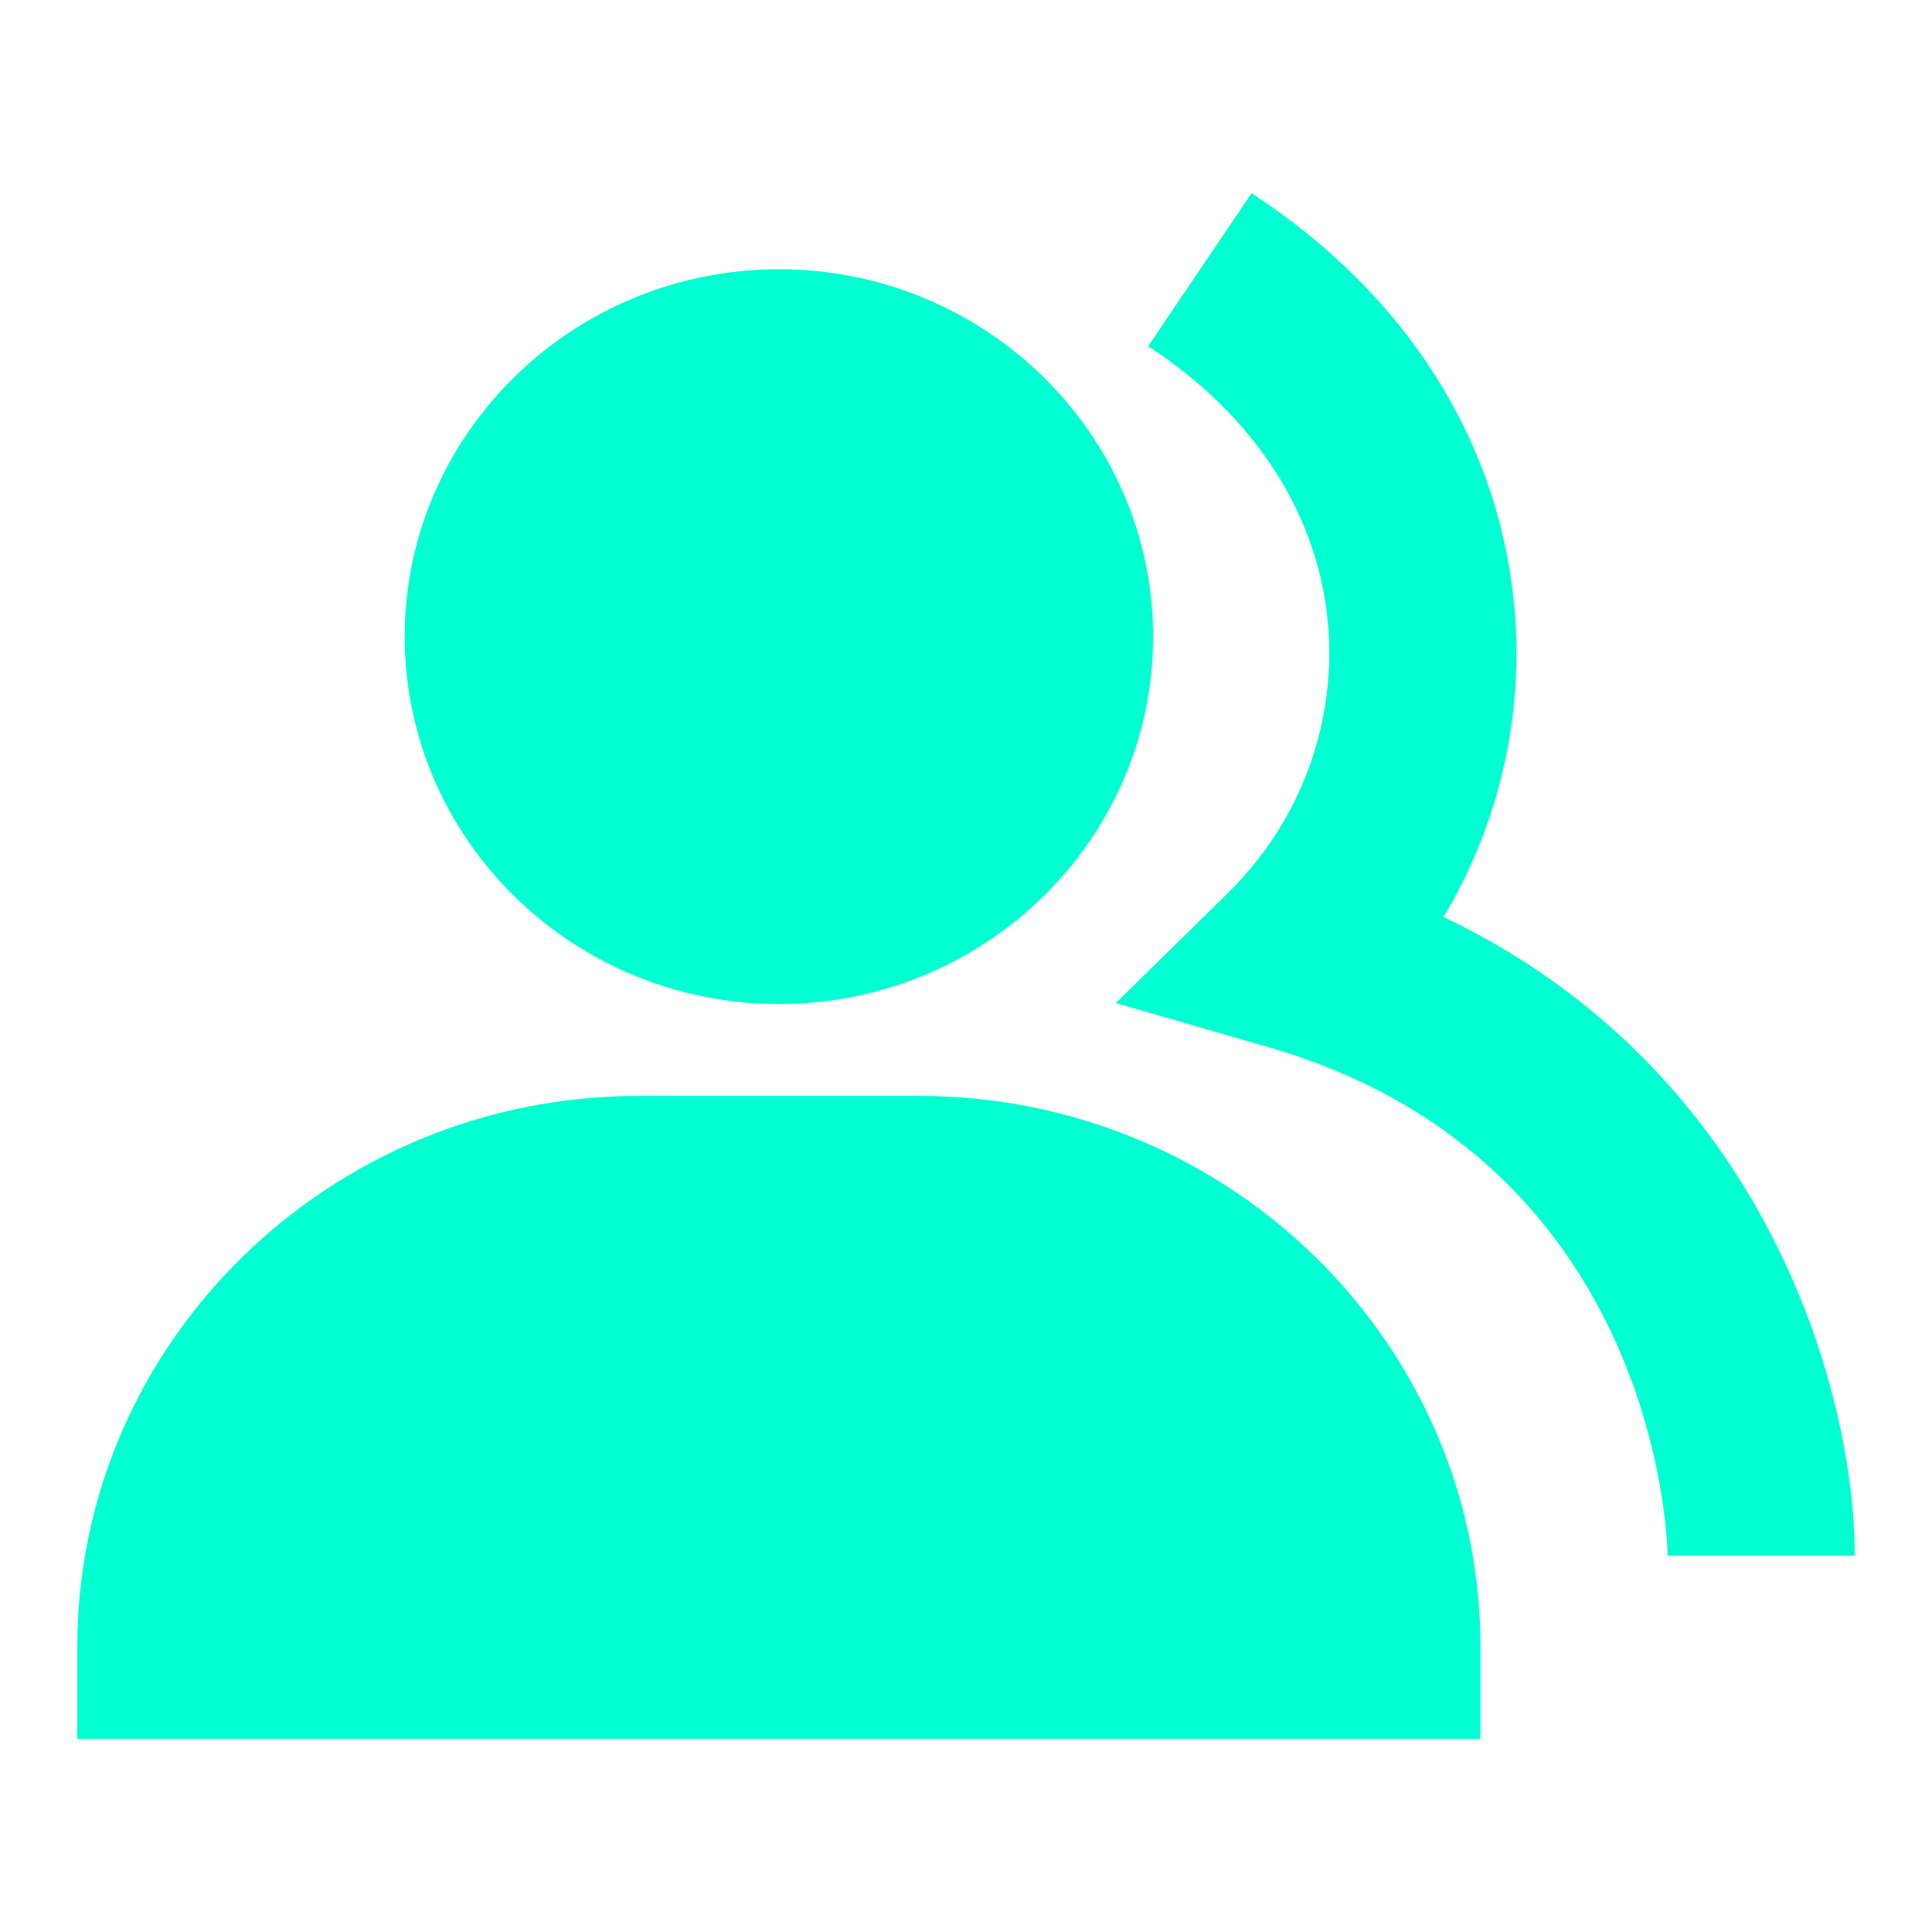
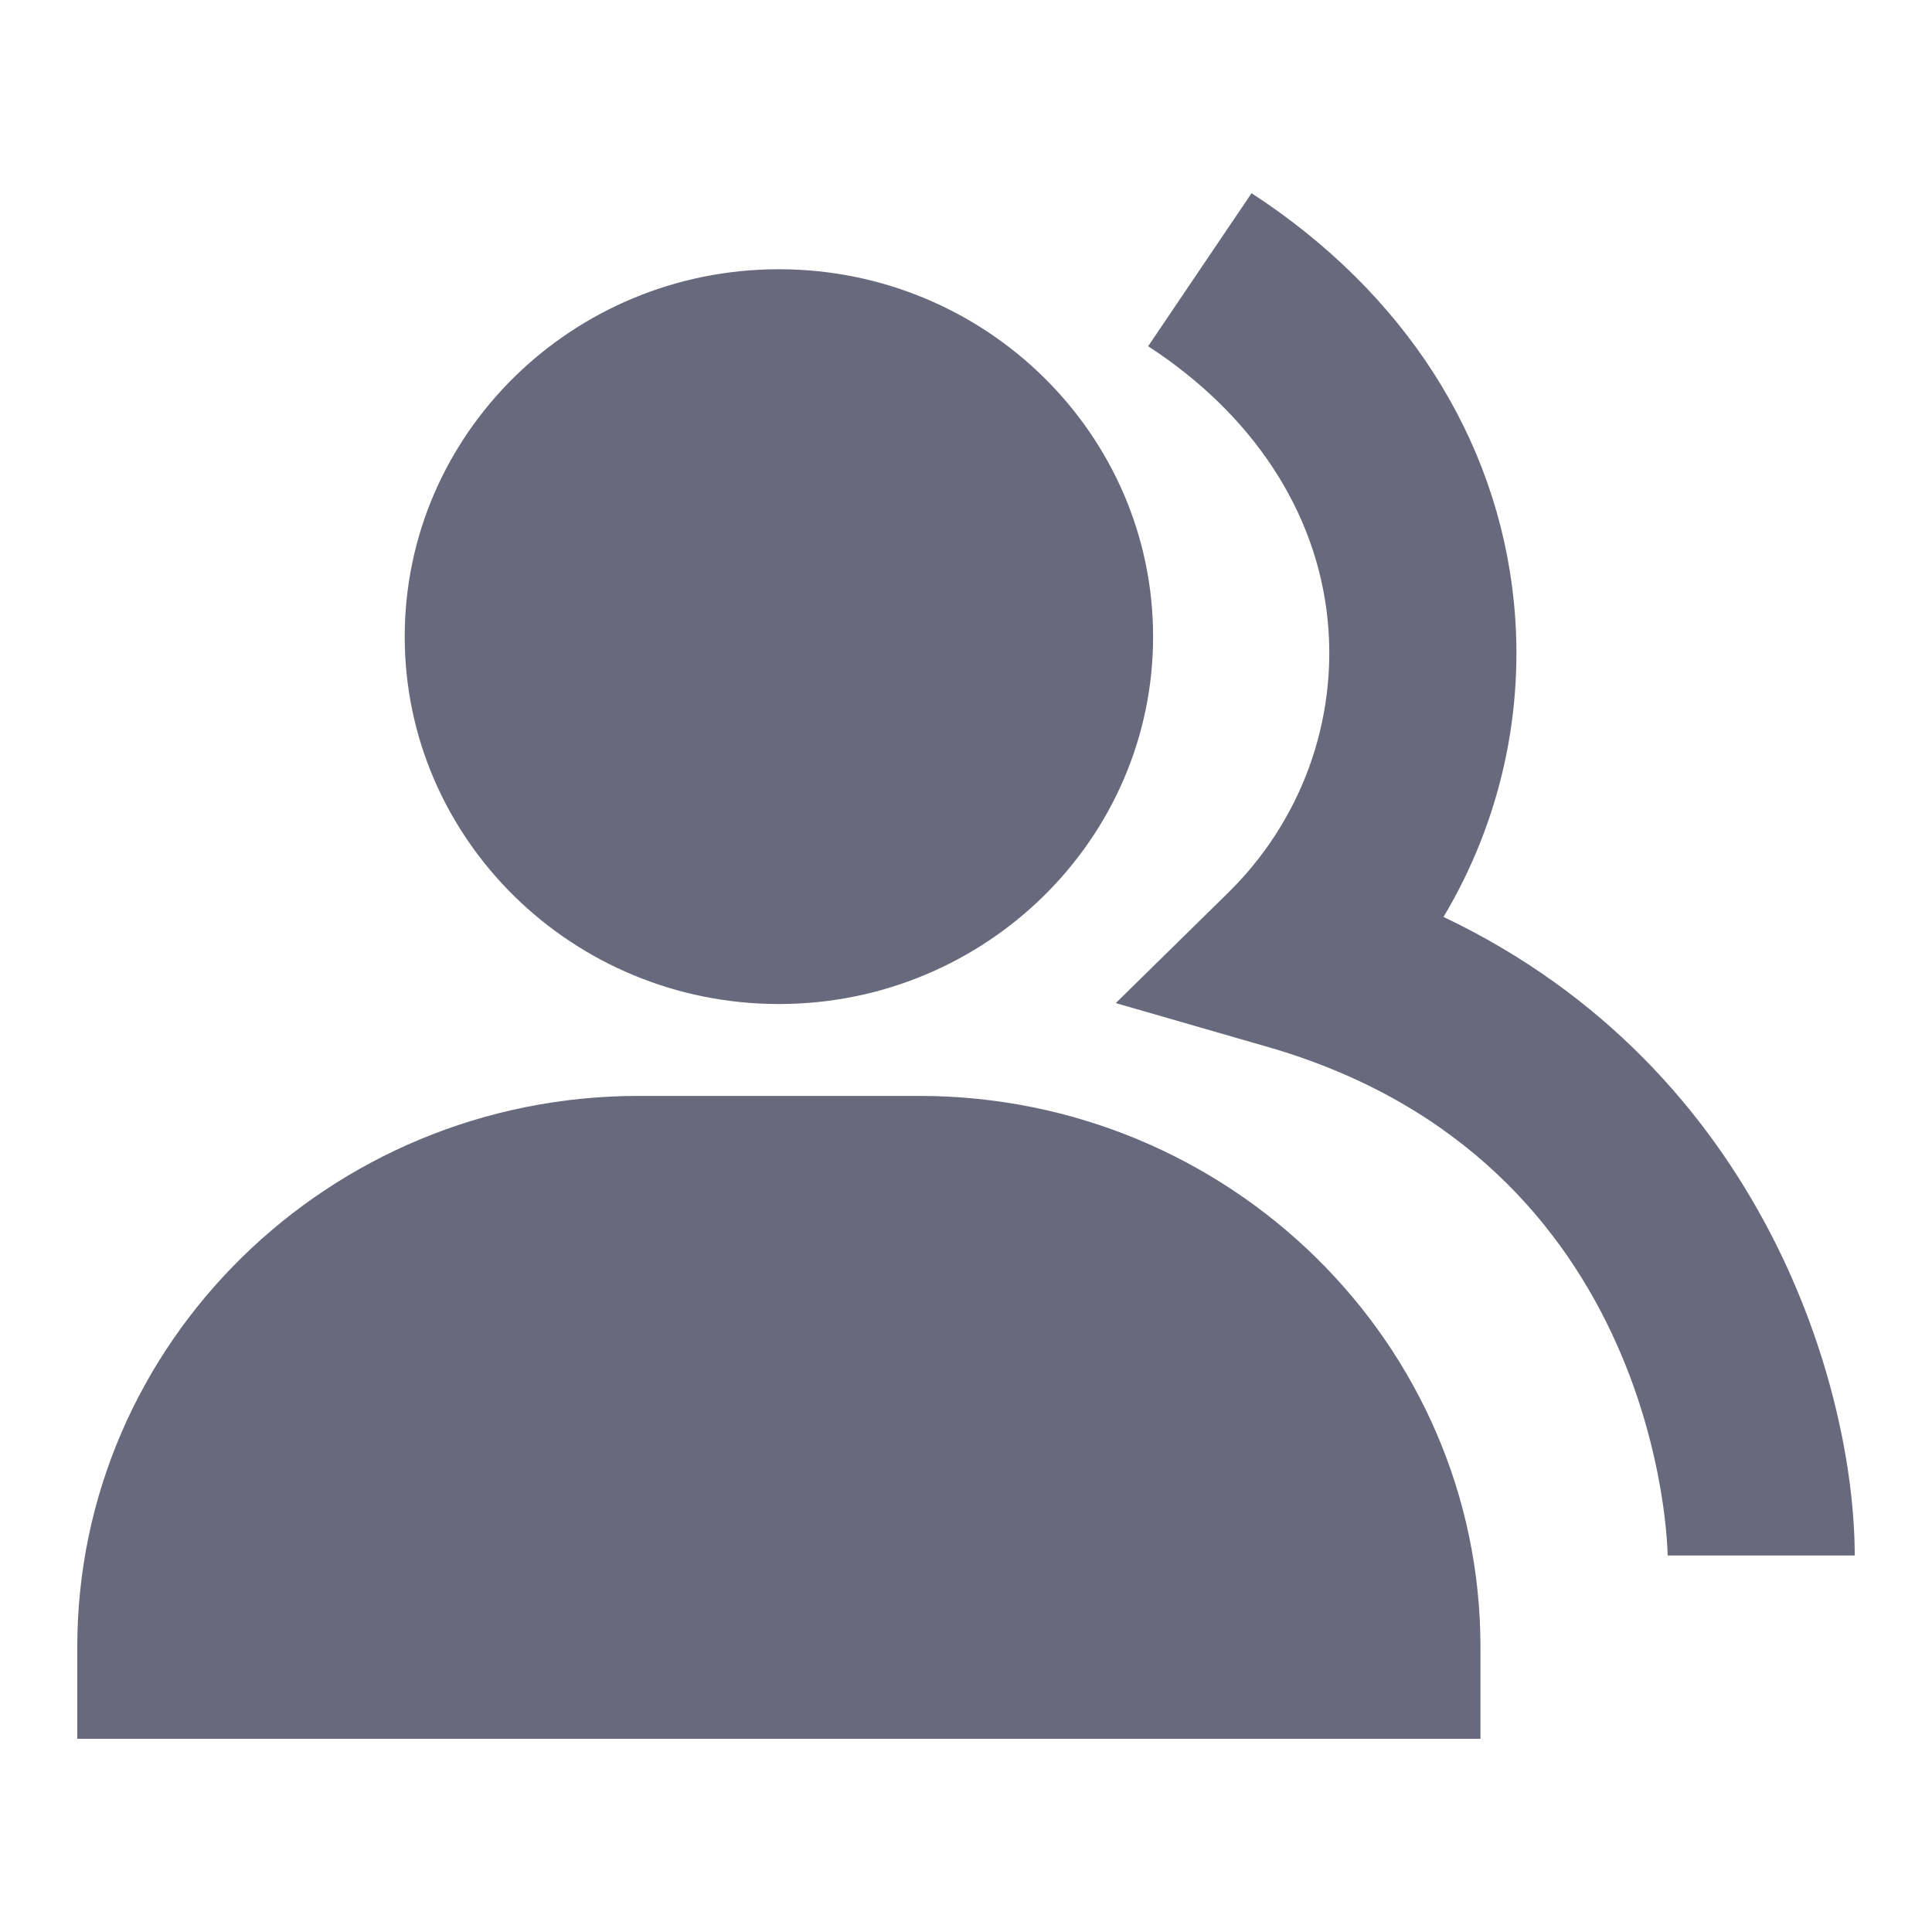
<svg xmlns="http://www.w3.org/2000/svg" width="25" height="25" viewBox="0 0 25 25" fill="none">
-   <path d="M10.079 12.992C12.749 12.992 14.921 10.86 14.921 8.238C14.921 5.616 12.749 3.484 10.079 3.484C7.408 3.484 5.237 5.616 5.237 8.238C5.237 10.86 7.408 12.992 10.079 12.992ZM11.894 14.181H8.263C4.257 14.181 1 17.379 1 21.312V22.5H19.157V21.312C19.157 17.379 15.9 14.181 11.894 14.181Z" fill="#00FFD1" />
-   <path d="M18.679 11.865C19.416 10.632 19.734 9.2 19.588 7.777C19.371 5.657 18.165 3.782 16.195 2.5L14.857 4.48C16.212 5.362 17.036 6.618 17.179 8.015C17.245 8.664 17.162 9.319 16.938 9.933C16.713 10.547 16.352 11.104 15.881 11.563L14.438 12.98L16.397 13.545C21.52 15.018 21.579 20.076 21.579 20.128H24C24 18.001 22.843 13.847 18.679 11.865Z" fill="#00FFD1" />
+   <path d="M10.079 12.992C12.749 12.992 14.921 10.86 14.921 8.238C14.921 5.616 12.749 3.484 10.079 3.484C7.408 3.484 5.237 5.616 5.237 8.238C5.237 10.86 7.408 12.992 10.079 12.992ZM11.894 14.181H8.263C4.257 14.181 1 17.379 1 21.312V22.5H19.157V21.312C19.157 17.379 15.9 14.181 11.894 14.181Z" fill="#69697D" />
+   <path d="M18.679 11.865C19.416 10.632 19.734 9.2 19.588 7.777C19.371 5.657 18.165 3.782 16.195 2.5L14.857 4.48C16.212 5.362 17.036 6.618 17.179 8.015C17.245 8.664 17.162 9.319 16.938 9.933C16.713 10.547 16.352 11.104 15.881 11.563L14.438 12.98L16.397 13.545C21.52 15.018 21.579 20.076 21.579 20.128H24C24 18.001 22.843 13.847 18.679 11.865Z" fill="#69697D" />
</svg>
